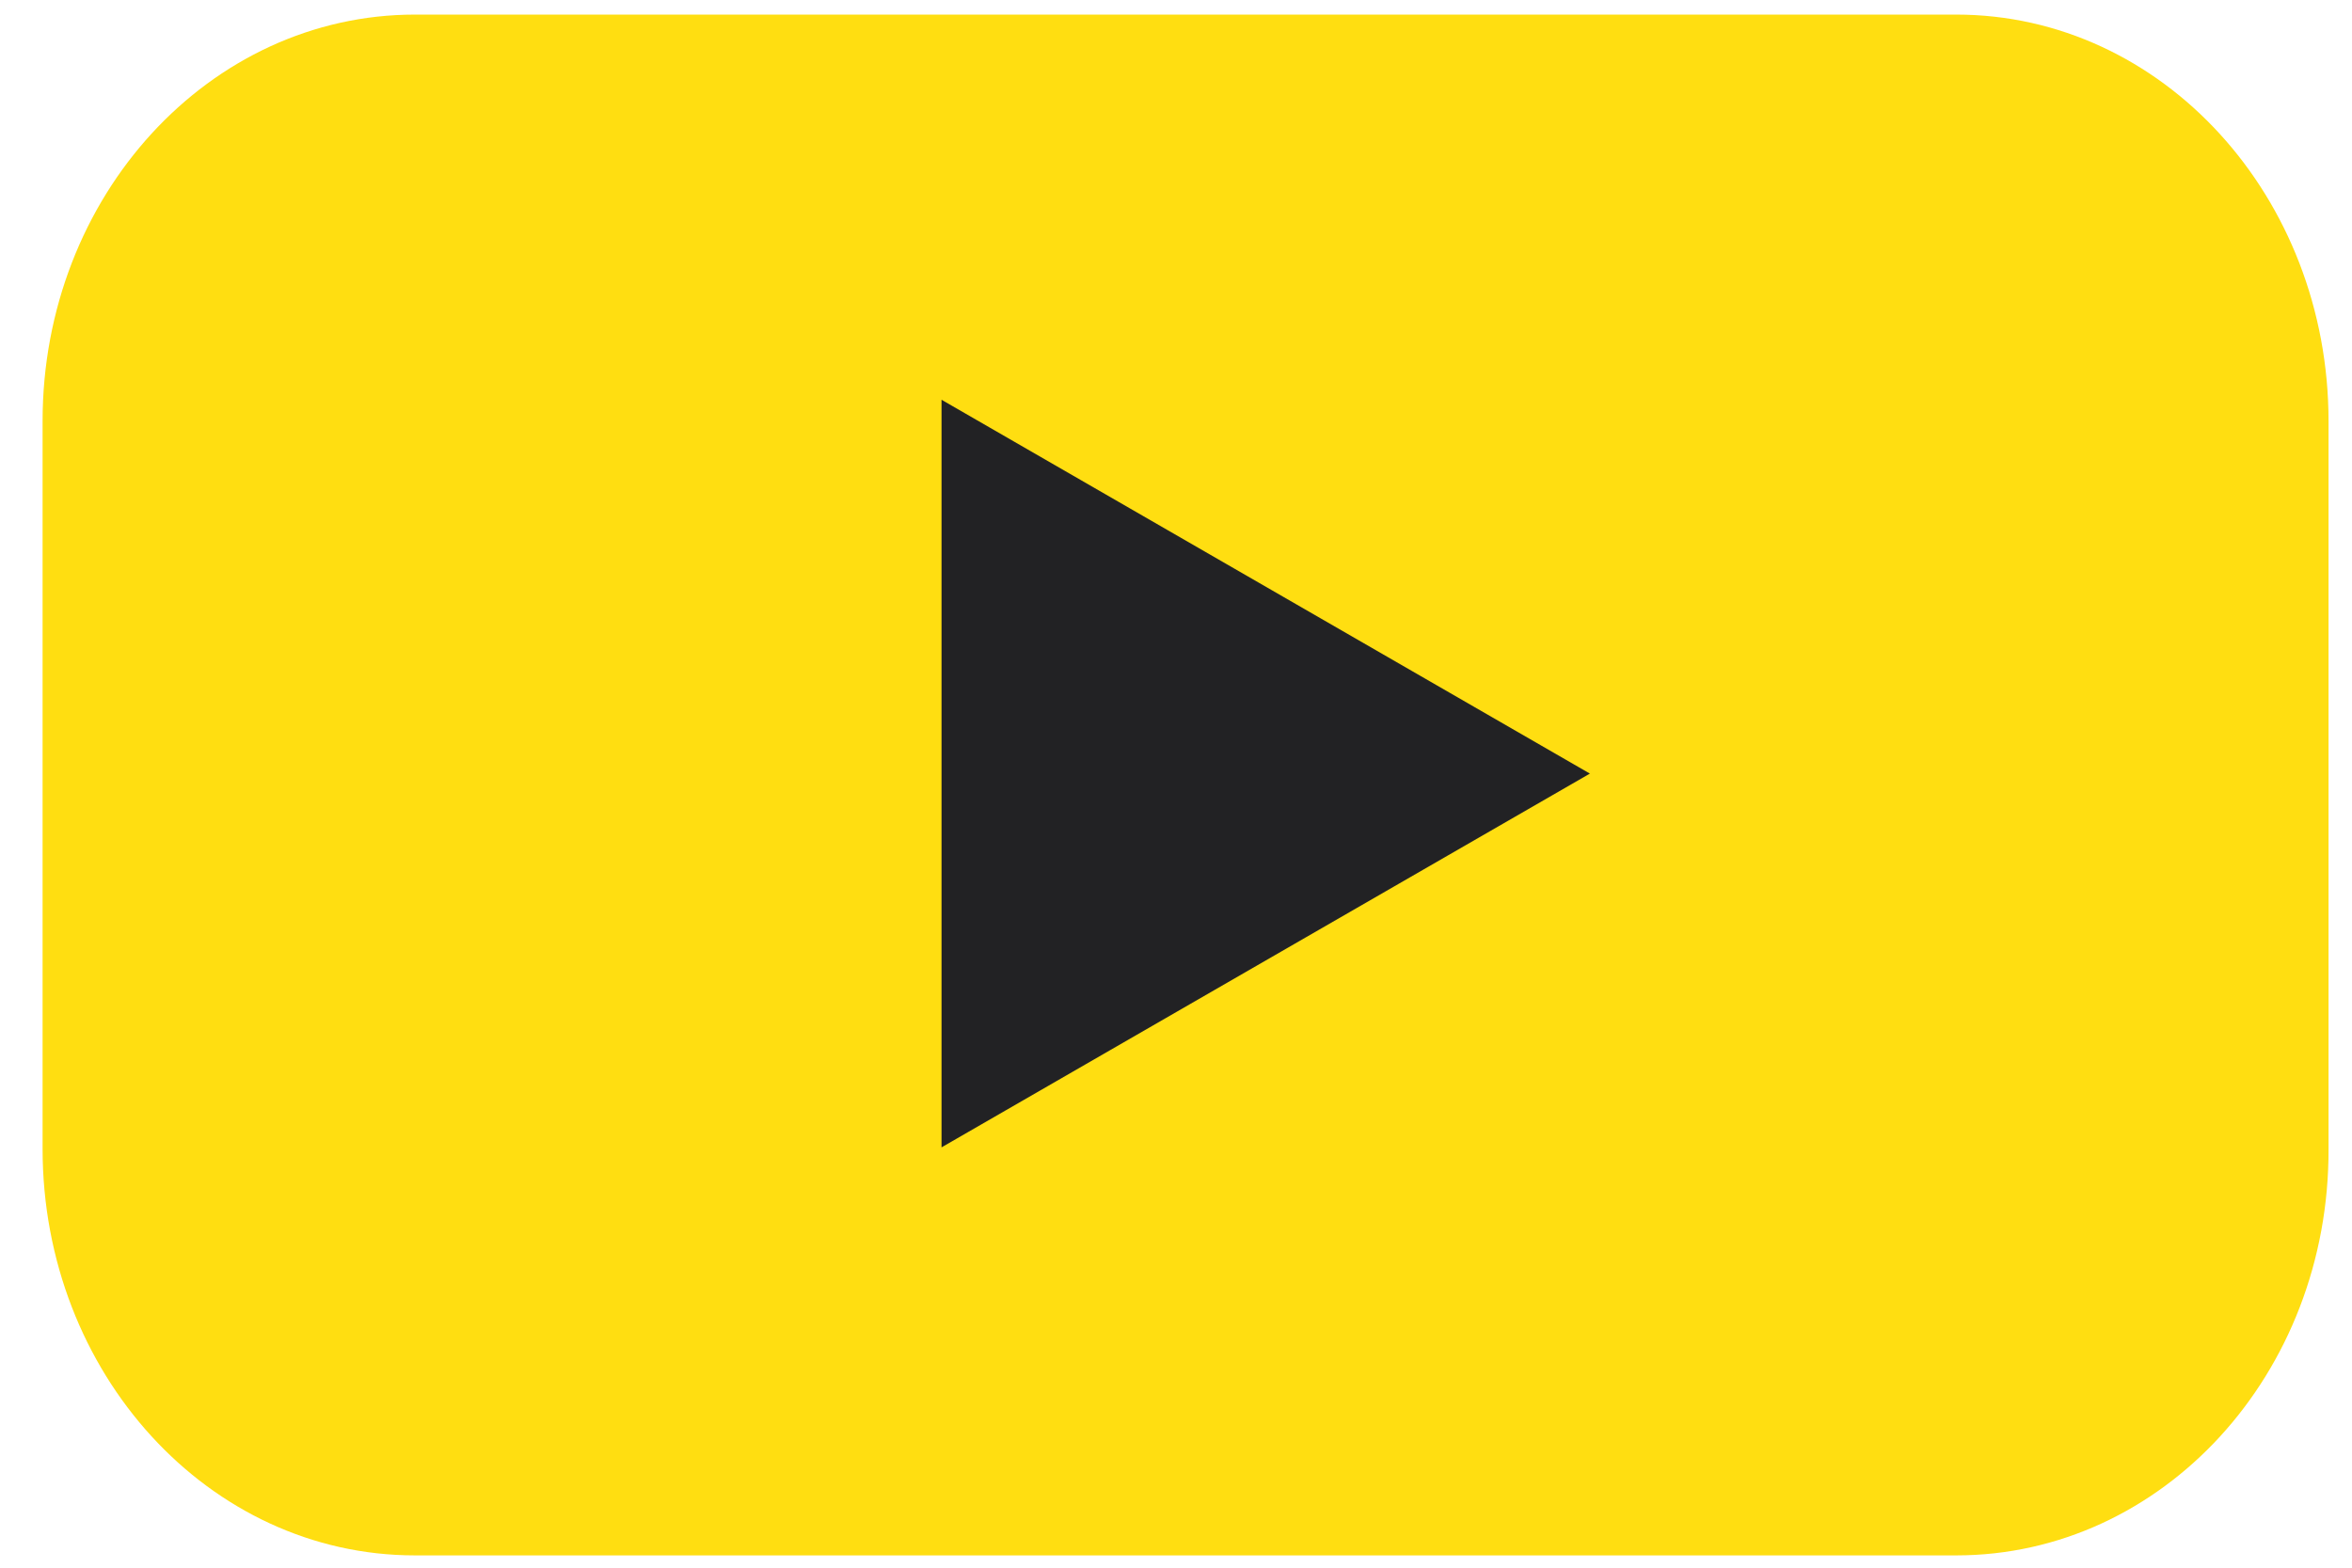
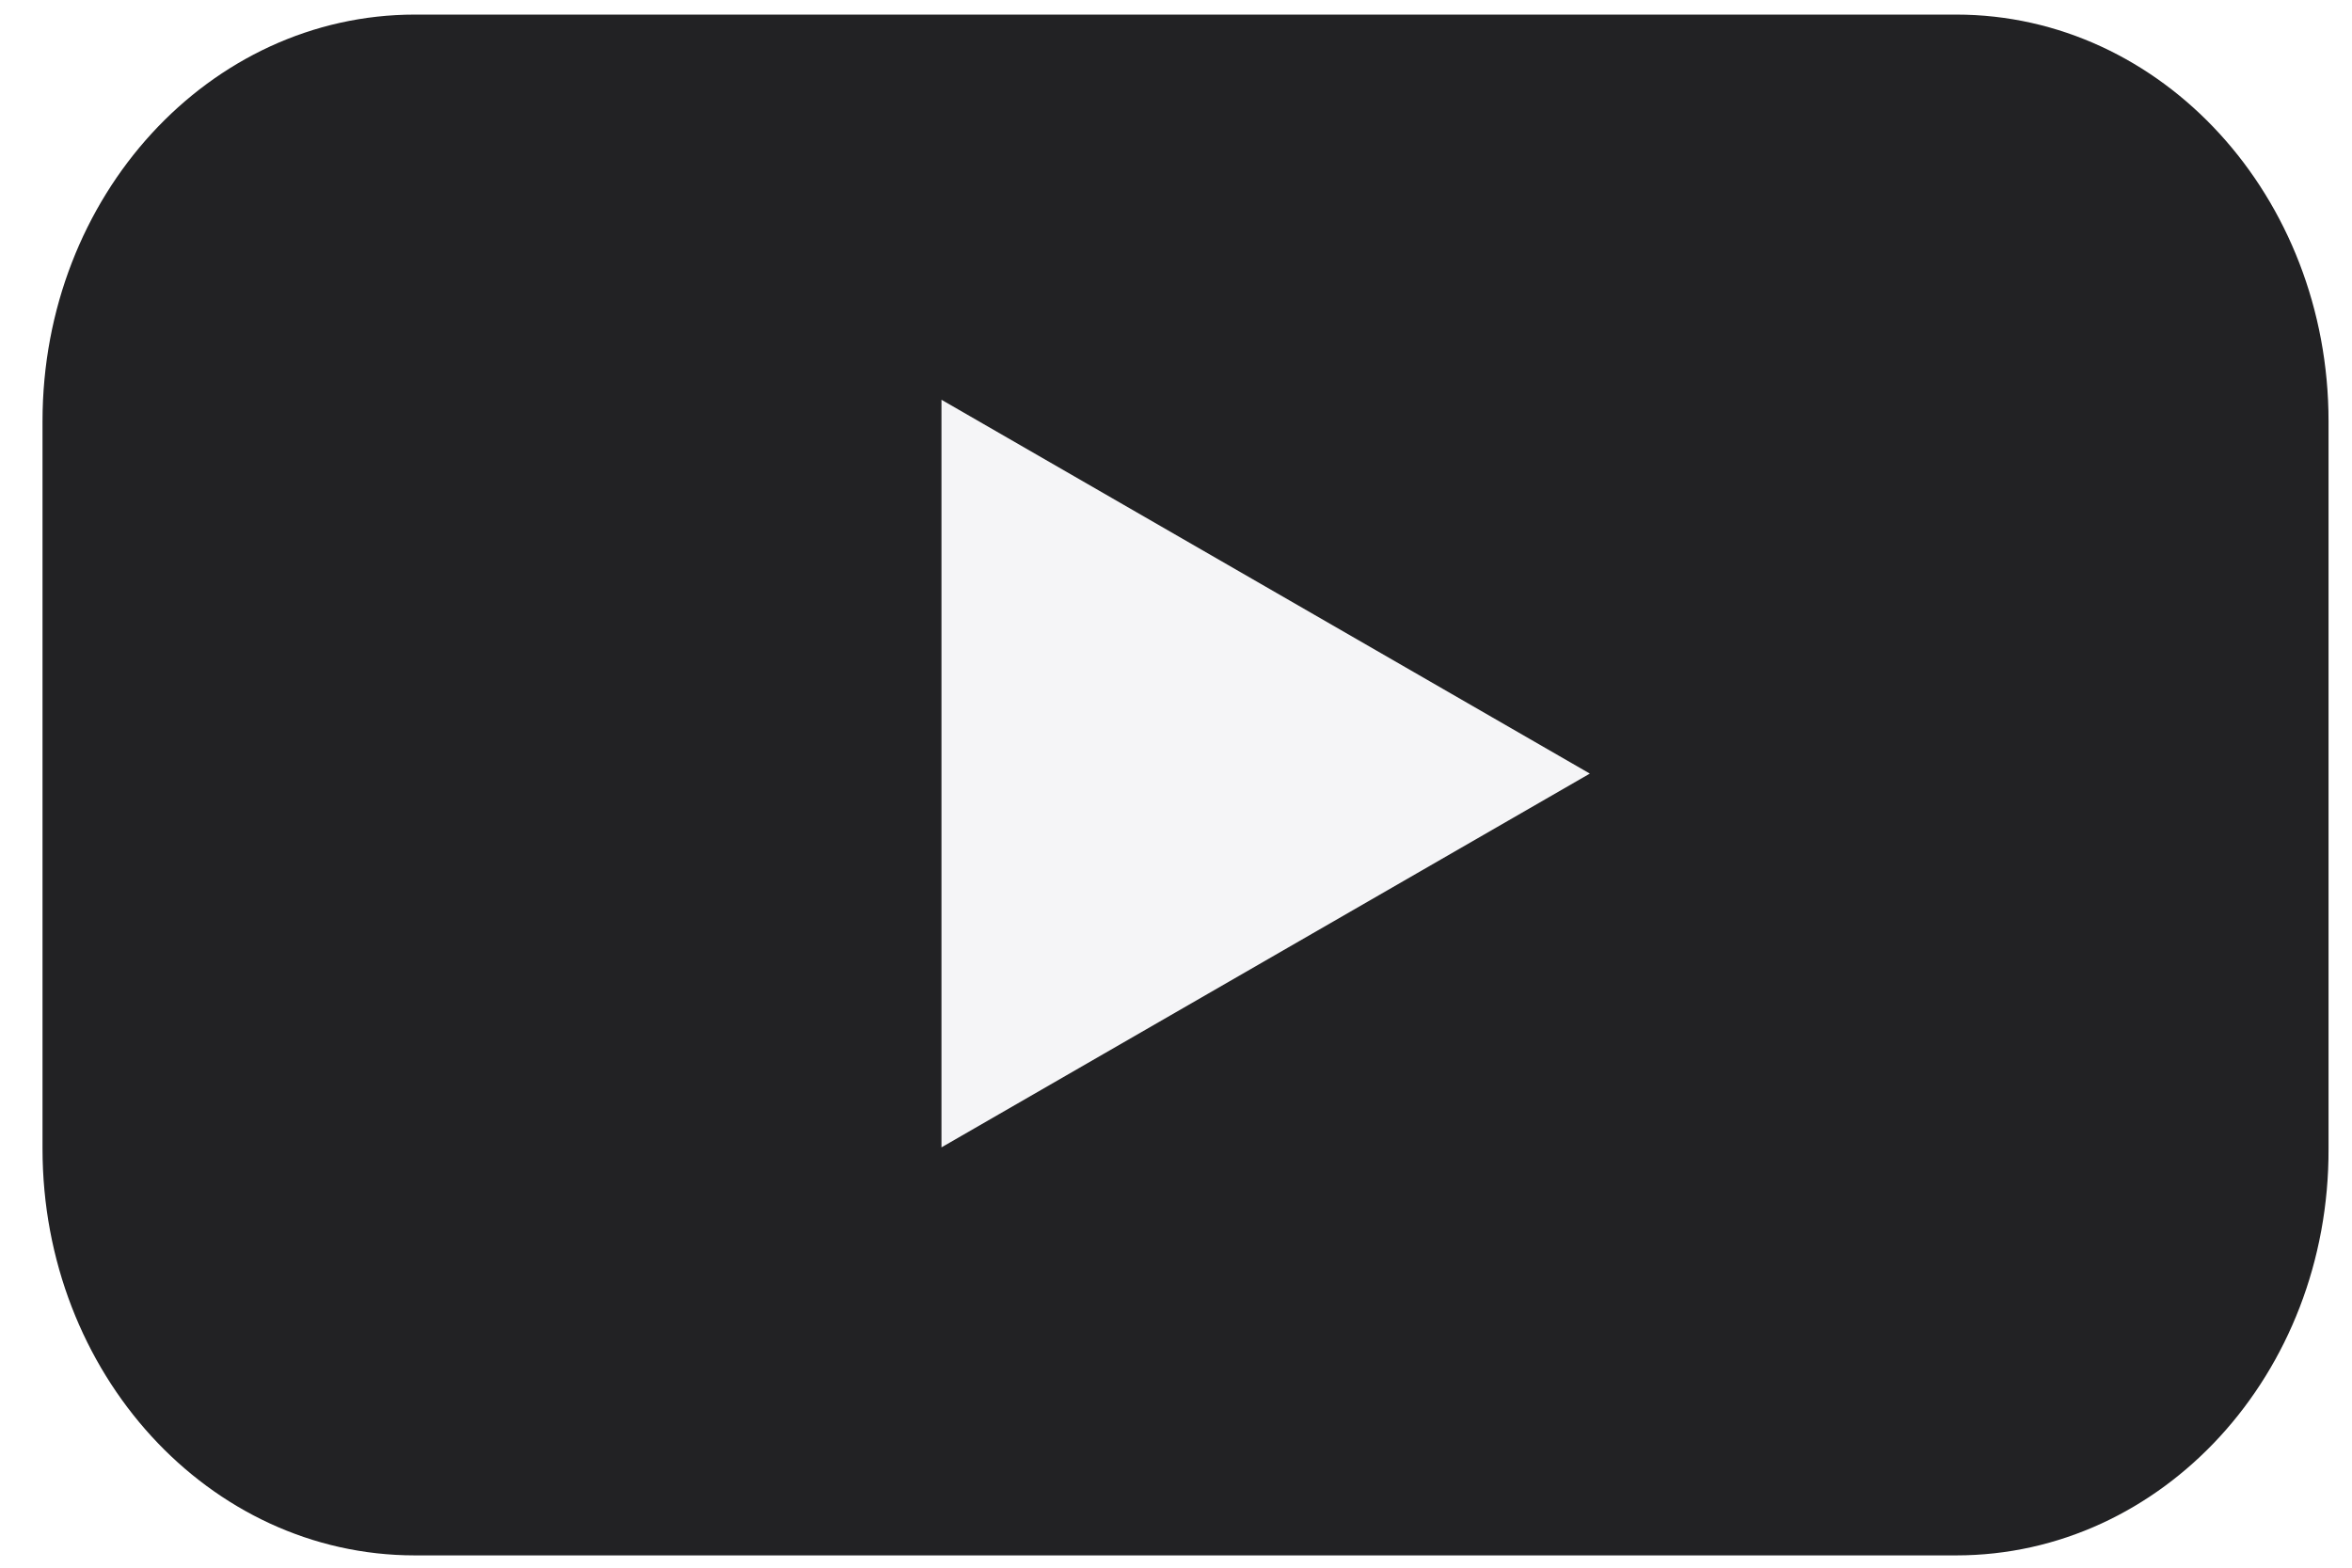
<svg xmlns="http://www.w3.org/2000/svg" width="39" height="26" viewBox="0 0 39 26" fill="none">
-   <path d="M32.437 25.796H6.881C3.461 25.796 0.706 22.772 0.706 19.052V6.986C0.706 3.251 3.475 0.242 6.881 0.242H32.437C35.856 0.242 38.611 3.266 38.611 6.986V19.052C38.625 22.787 35.856 25.796 32.437 25.796Z" fill="#FFDE11" />
-   <path d="M26.363 12.83L15.612 6.63V19.029L26.363 12.83Z" fill="#222224" />
+   <path d="M32.436 25.796H6.88C3.46 25.796 0.705 22.772 0.705 19.052V6.986C0.705 3.251 3.474 0.242 6.88 0.242H32.436C35.855 0.242 38.611 3.266 38.611 6.986V19.052C38.624 22.787 35.855 25.796 32.436 25.796Z" fill="#222224" />
+   <path d="M26.362 12.83L15.611 6.63V19.029L26.362 12.83Z" fill="#F5F5F7" />
</svg>
